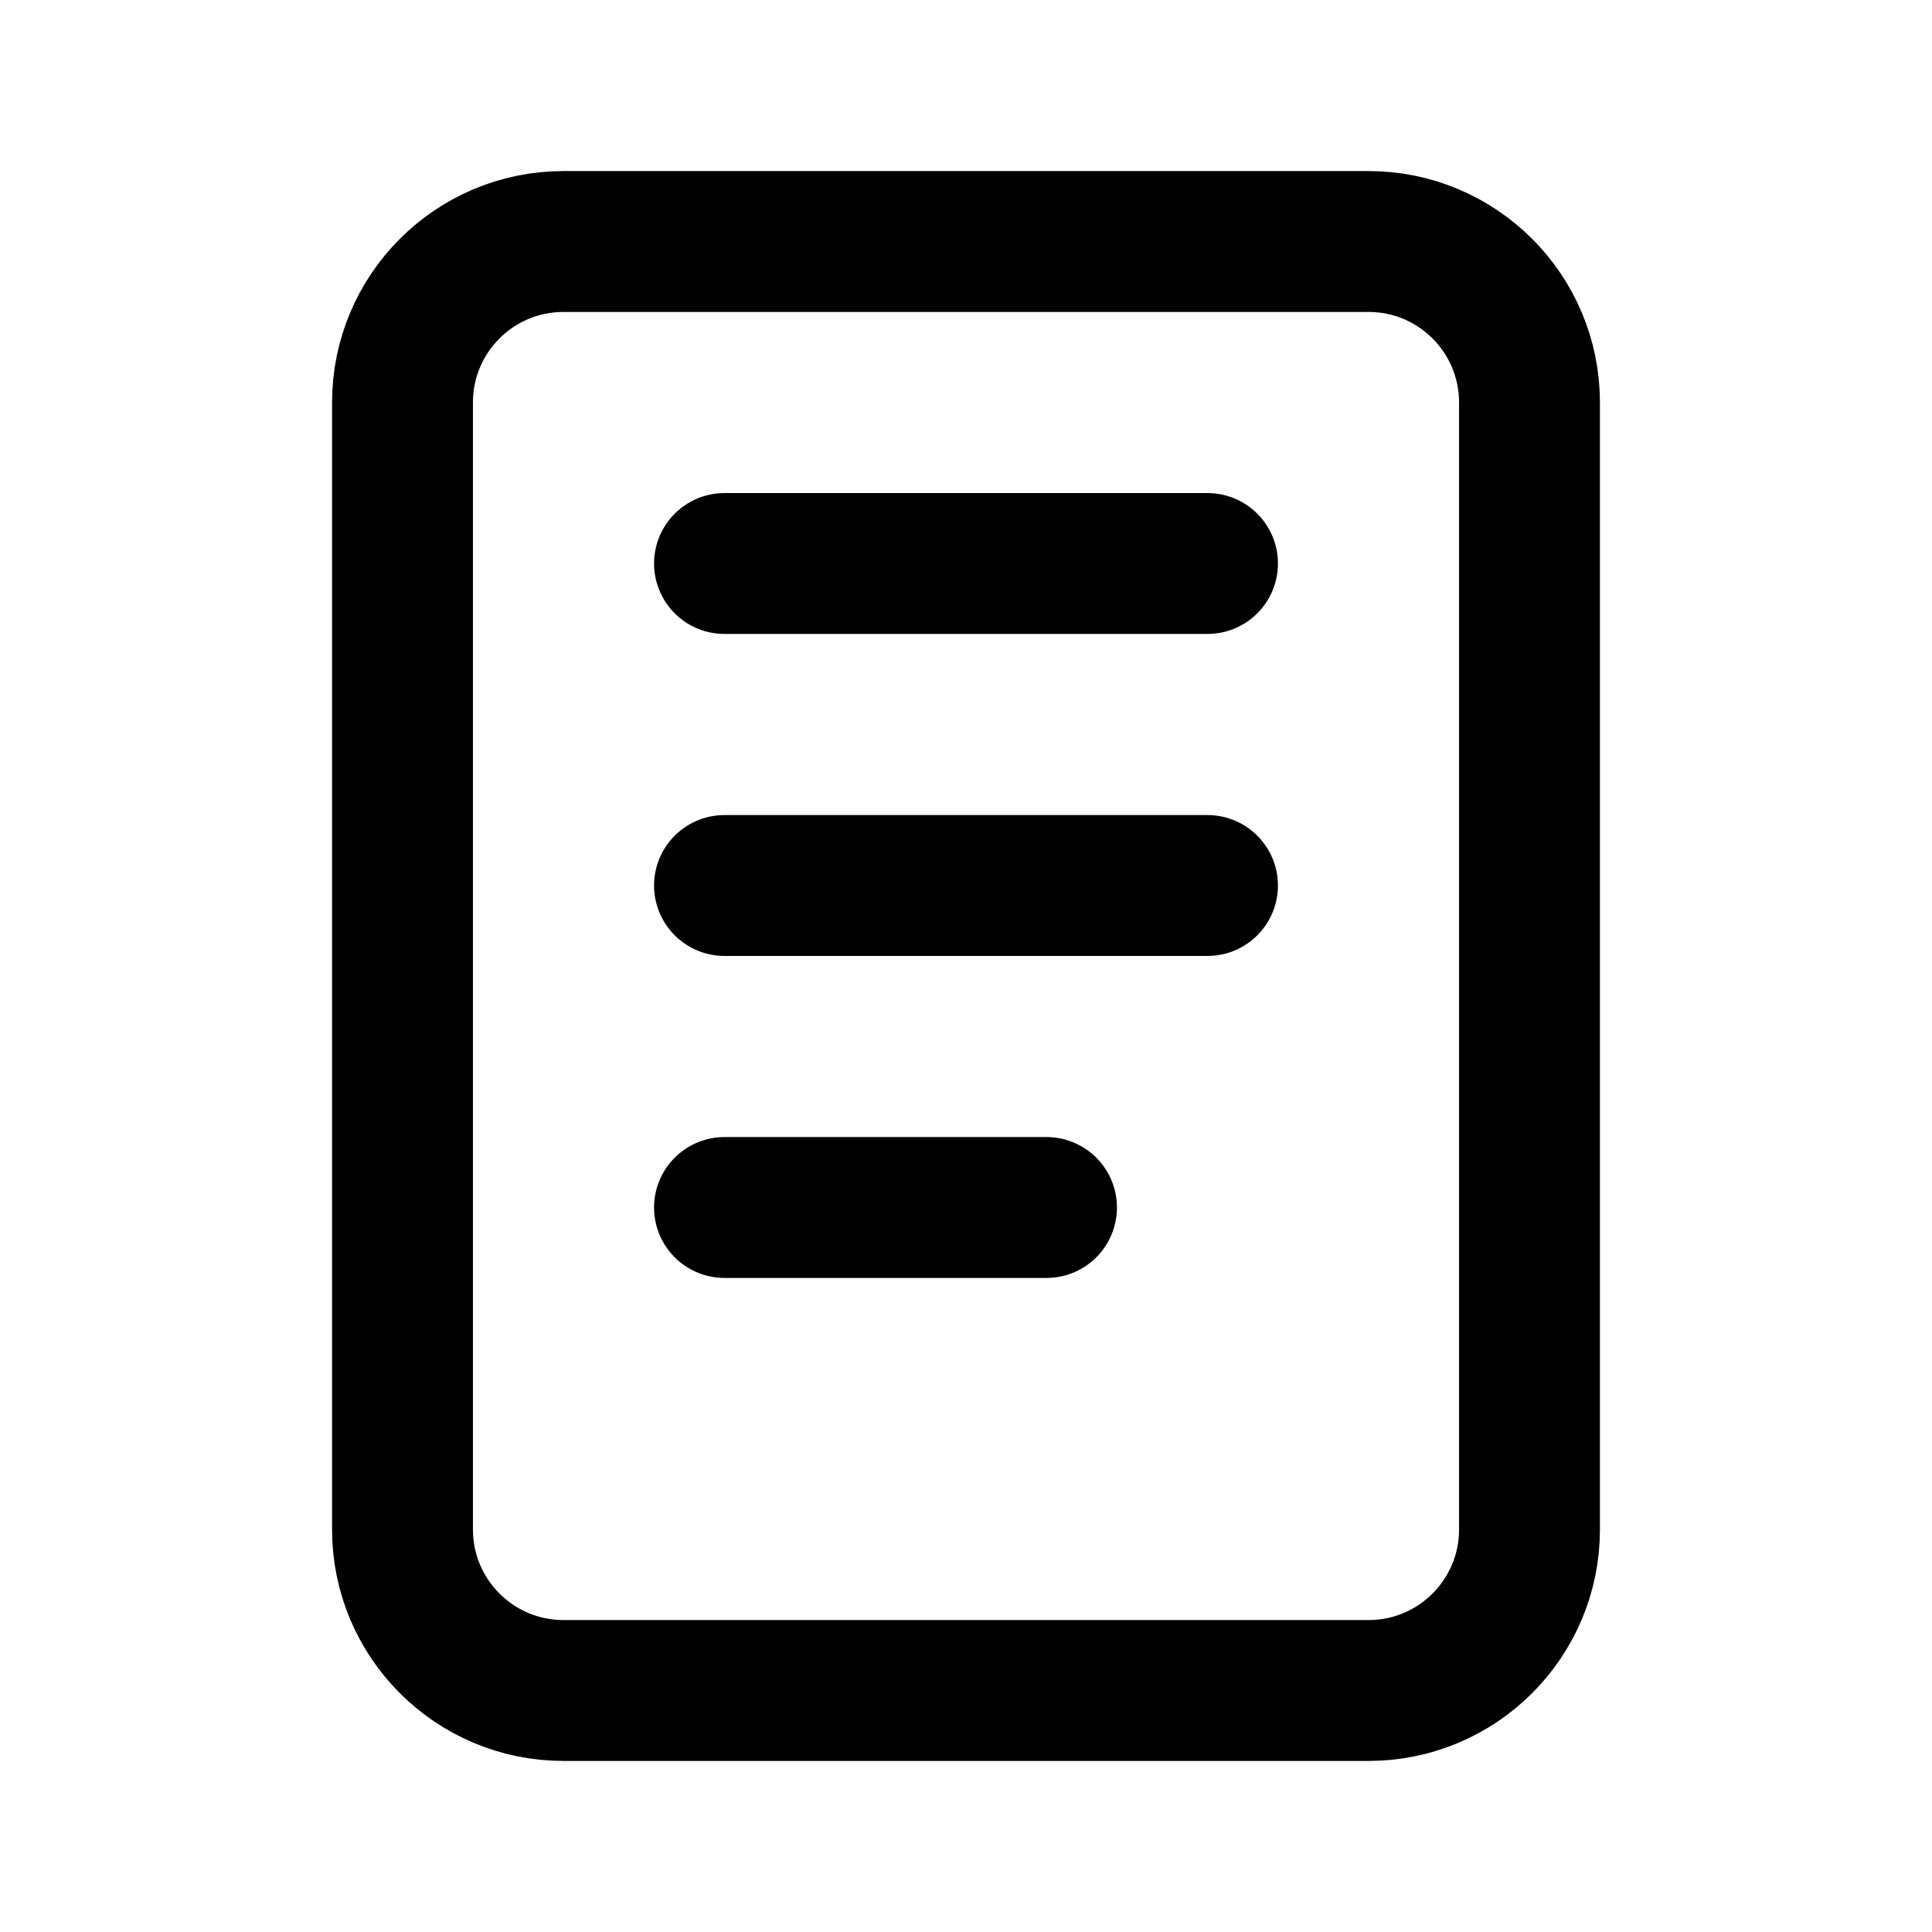
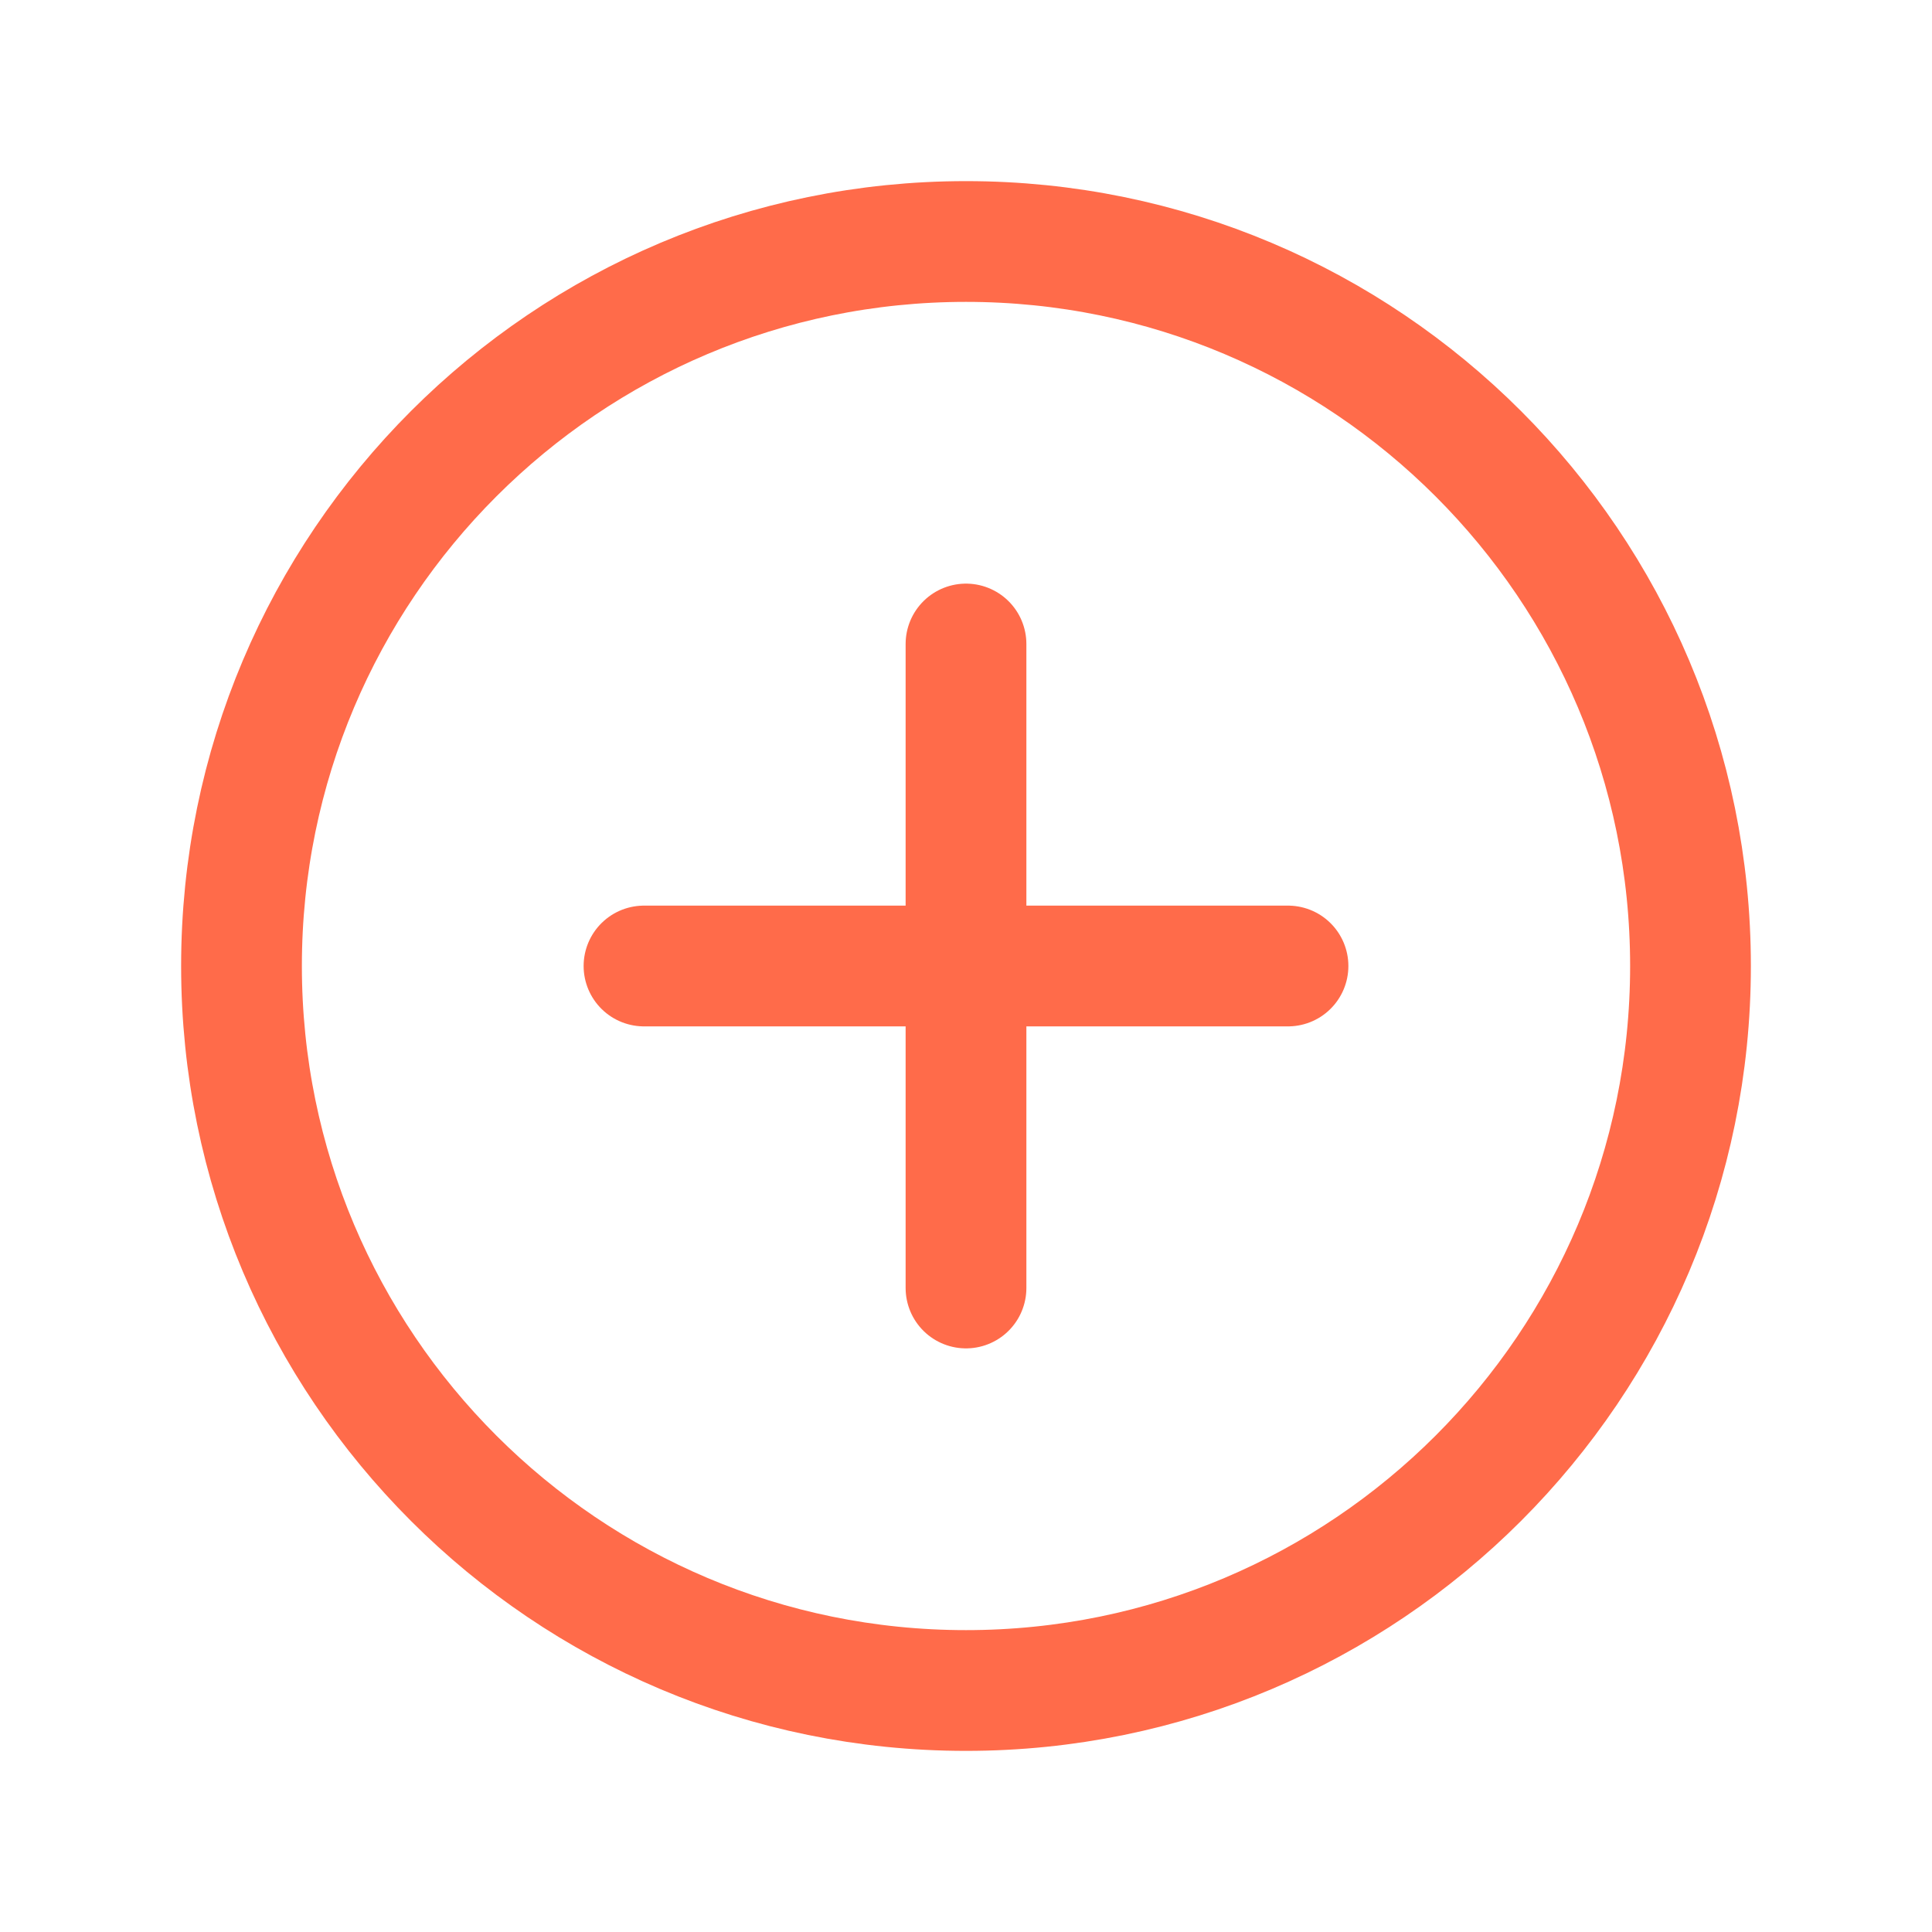
- <svg xmlns="http://www.w3.org/2000/svg" viewBox="0 0 24 24" fill="none" stroke="currentColor" stroke-width="1.75" stroke-linecap="round" stroke-linejoin="round">
-   <rect x="5" y="3" width="14" height="18" rx="2" />
-   <path d="M9 7h6" />
-   <path d="M9 11h6" />
-   <path d="M9 15h4" />
+ <svg xmlns="http://www.w3.org/2000/svg" viewBox="0 0 24 24" fill="none" stroke="#FF6B4A" stroke-width="1.5" stroke-linecap="round" stroke-linejoin="round">
+   <circle cx="12" cy="12" r="9" />
+   <path d="M12 8v8M8 12h8" />
</svg>
